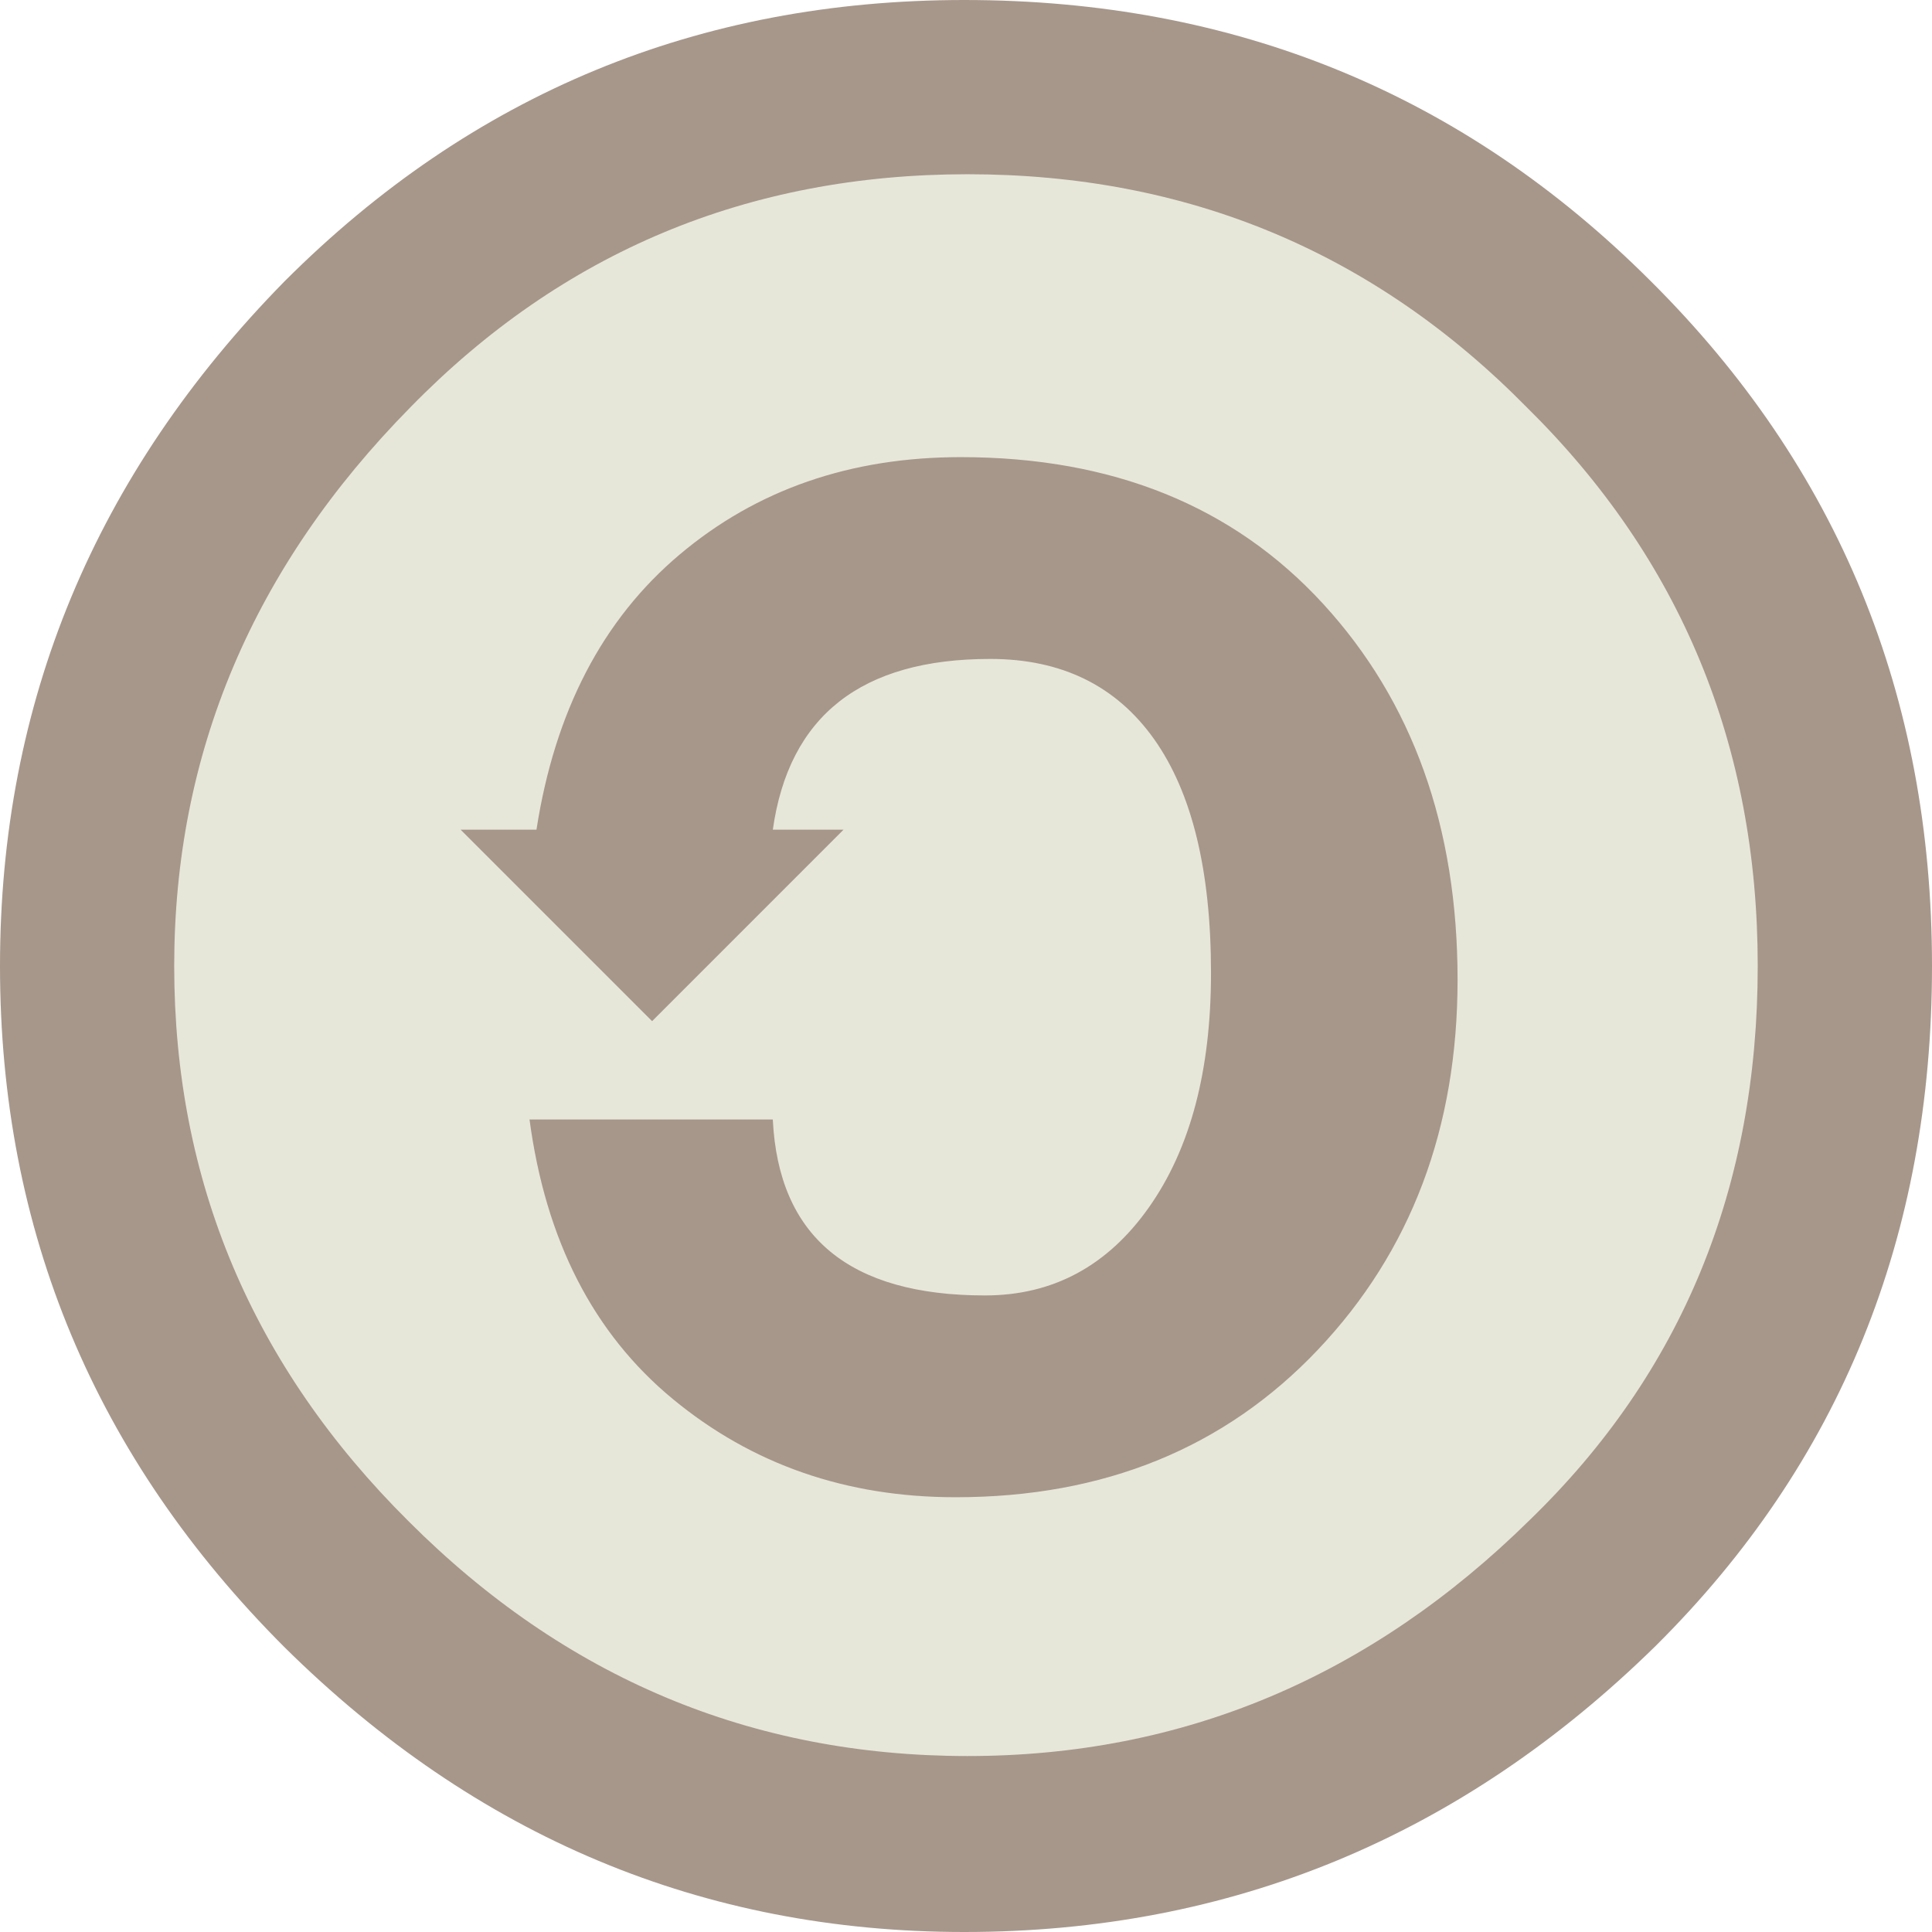
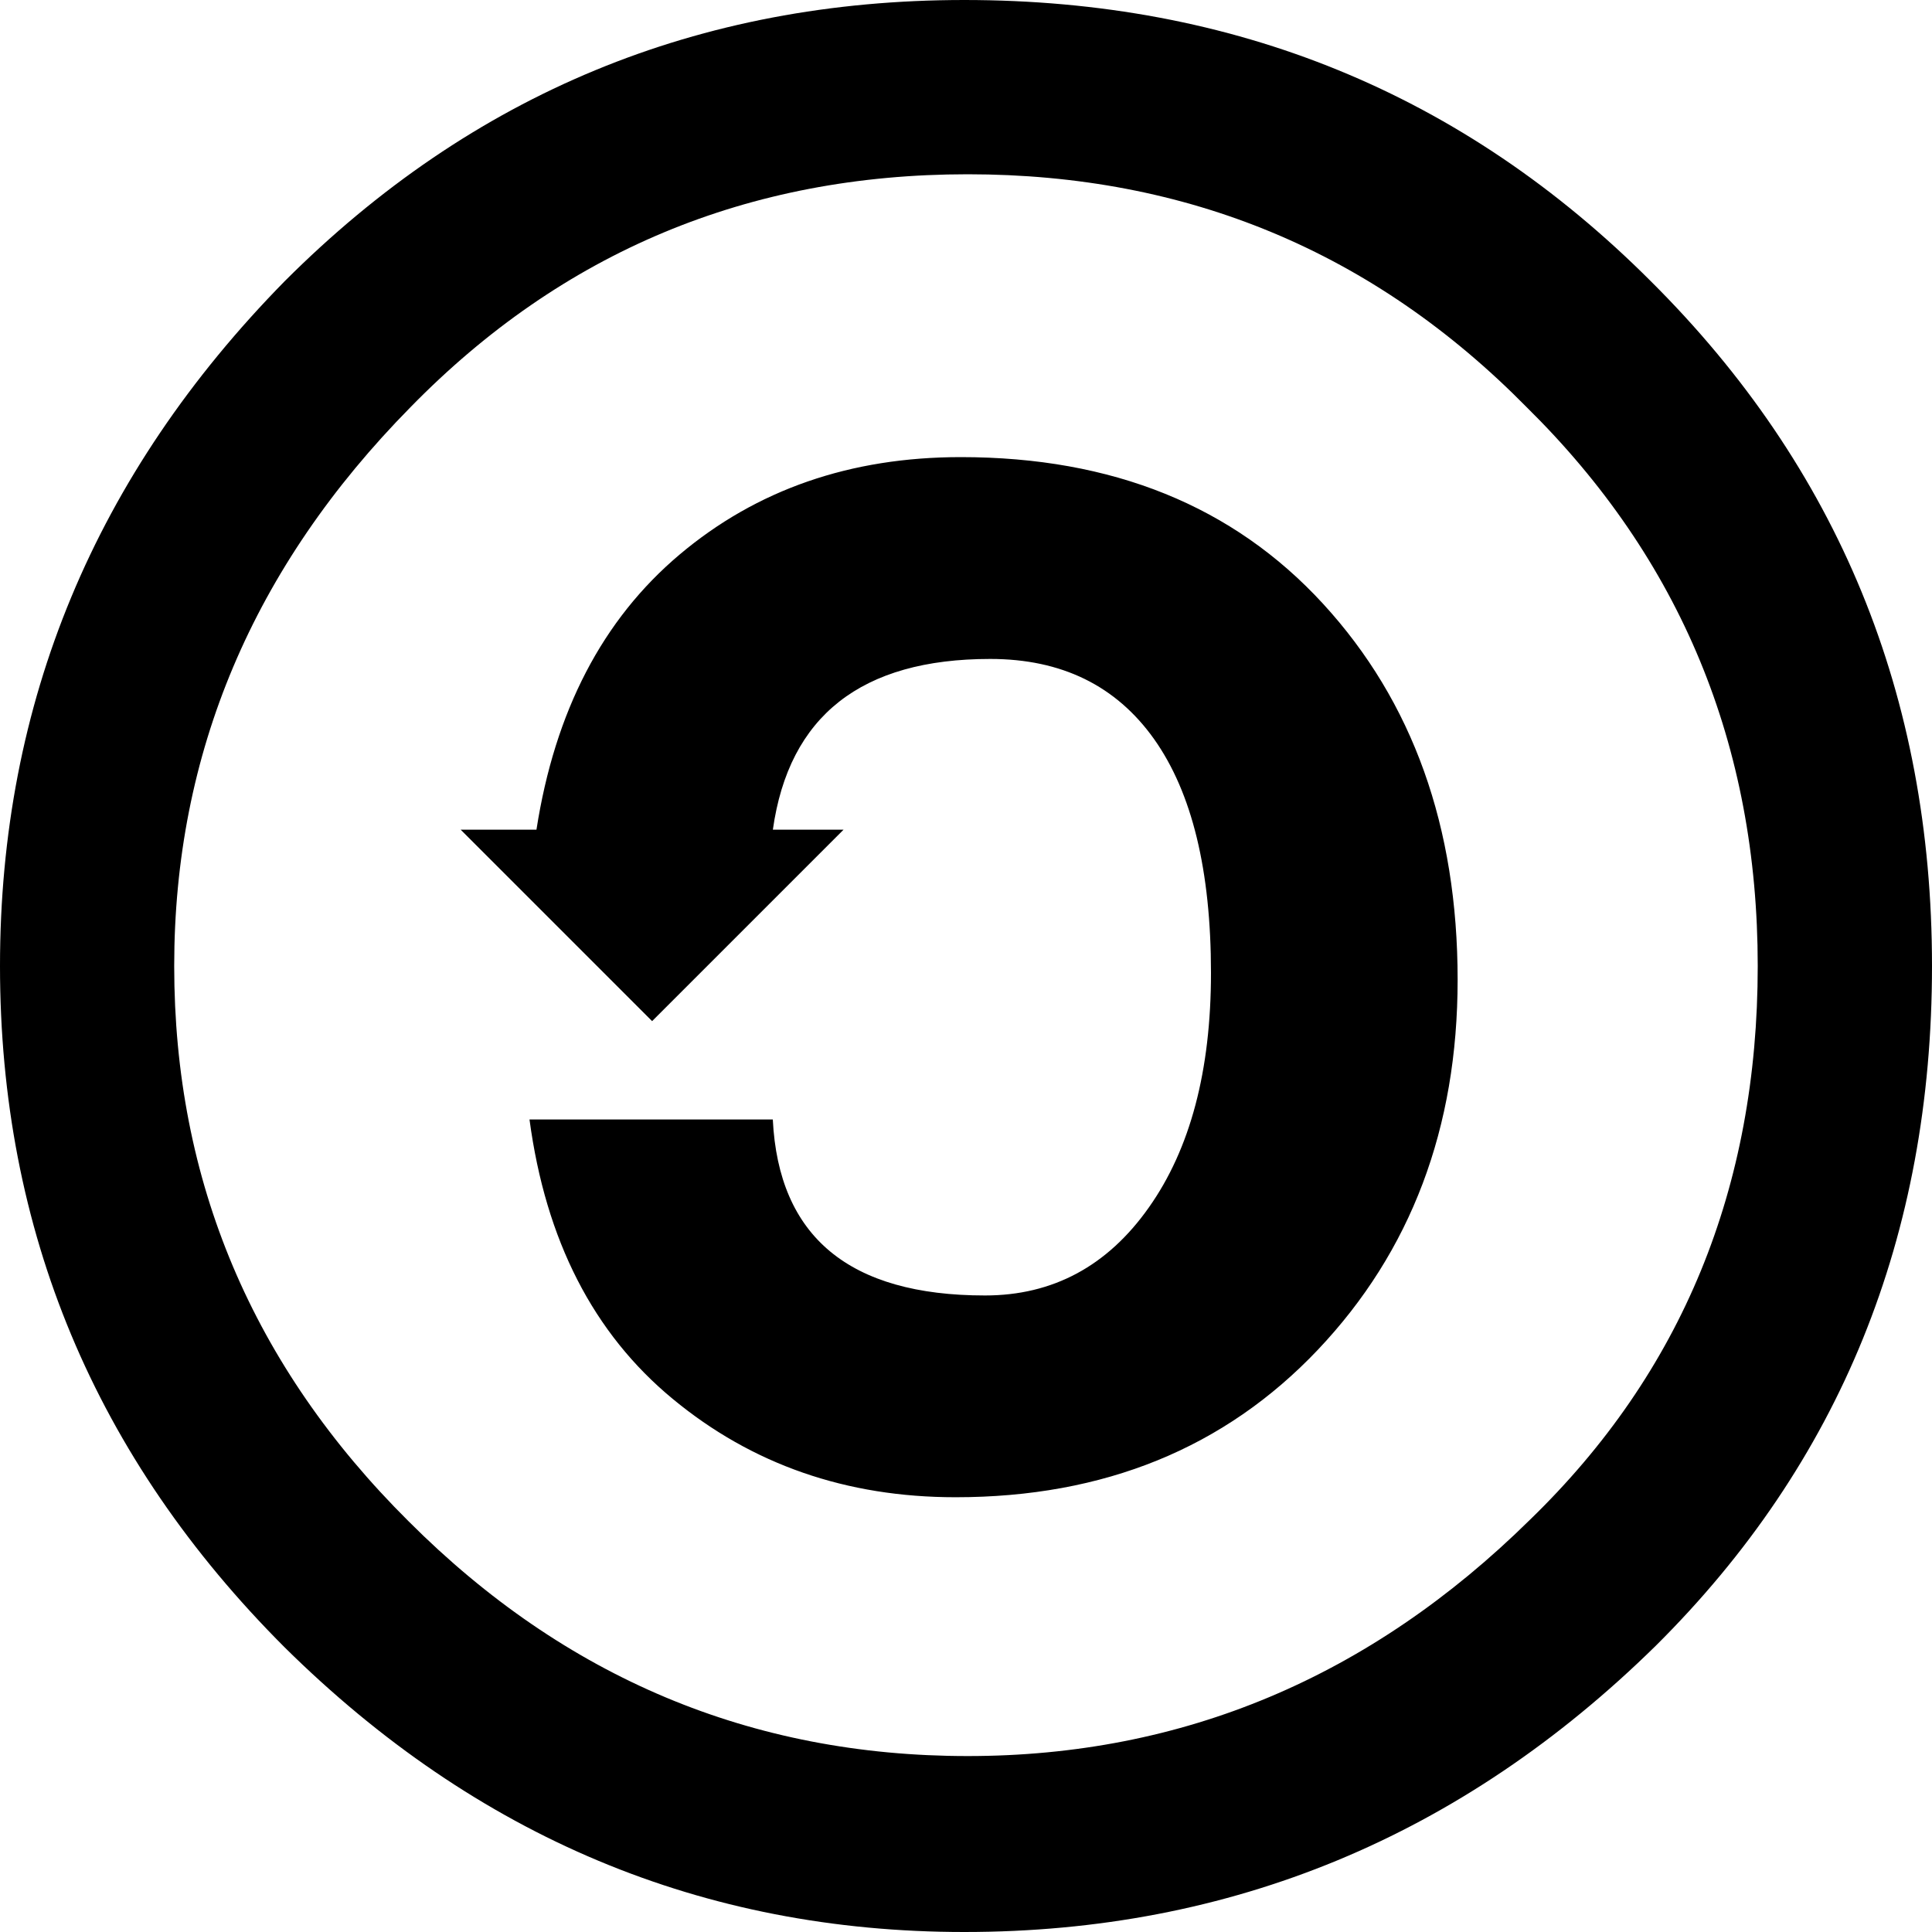
- <svg xmlns="http://www.w3.org/2000/svg" version="1.0" width="16" height="16" viewBox="5.5 -3.5 64 64" xml:space="preserve">
-   <circle fill="#E7E7D9" cx="36.944" cy="28.631" r="29.105" />
-   <path fill="#A7978B" d="M37.443-3.5c8.951 0 16.531 3.105 22.742 9.315C66.393 11.987 69.5 19.548 69.5 28.5c0 8.954-3.049 16.457-9.145 22.514-6.437 6.324-14.076 9.486-22.912 9.486-8.649 0-16.153-3.143-22.514-9.429C8.644 44.786 5.5 37.264 5.5 28.501c0-8.723 3.144-16.285 9.429-22.685C21.138-.395 28.643-3.5 37.443-3.5zm.114 5.772c-7.276 0-13.428 2.572-18.457 7.715-5.22 5.296-7.829 11.467-7.829 18.513 0 7.125 2.59 13.257 7.77 18.4 5.181 5.182 11.352 7.771 18.514 7.771 7.123 0 13.334-2.609 18.629-7.828 5.029-4.876 7.543-10.99 7.543-18.343 0-7.313-2.553-13.485-7.656-18.513-5.067-5.145-11.239-7.715-18.514-7.715zM23.271 23.985c.609-3.924 2.189-6.962 4.742-9.114 2.552-2.152 5.656-3.228 9.314-3.228 5.027 0 9.029 1.62 12 4.856 2.971 3.238 4.457 7.391 4.457 12.457 0 4.915-1.543 9-4.627 12.256-3.088 3.256-7.086 4.886-12.002 4.886-3.619 0-6.743-1.085-9.371-3.257-2.629-2.172-4.209-5.257-4.743-9.257H31.1c.19 3.886 2.533 5.829 7.029 5.829 2.246 0 4.057-.972 5.428-2.914 1.373-1.942 2.059-4.534 2.059-7.771 0-3.391-.629-5.971-1.885-7.743-1.258-1.771-3.066-2.657-5.43-2.657-4.268 0-6.667 1.885-7.2 5.656h2.343l-6.342 6.343-6.343-6.343 2.512.001z" />
+ <svg xmlns="http://www.w3.org/2000/svg" viewBox="0 0 30 30">
+   <path d="M14.973 0c4.196 0 7.75 1.455 10.66 4.366C28.544 7.26 30 10.804 30 15c0 4.197-1.43 7.714-4.287 10.553C22.696 28.518 19.115 30 14.973 30c-4.054 0-7.571-1.473-10.553-4.42C1.474 22.634 0 19.108 0 15c0-4.088 1.474-7.633 4.42-10.633C7.33 1.455 10.848 0 14.973 0zm.054 2.706c-3.41 0-6.295 1.205-8.652 3.616-2.447 2.483-3.67 5.375-3.67 8.678 0 3.34 1.214 6.214 3.642 8.625 2.429 2.43 5.322 3.643 8.679 3.643 3.339 0 6.25-1.223 8.732-3.67 2.358-2.285 3.536-5.151 3.536-8.598 0-3.428-1.197-6.321-3.589-8.678-2.375-2.412-5.268-3.616-8.678-3.616zM8.33 12.884c.286-1.84 1.026-3.264 2.223-4.273 1.196-1.008 2.651-1.513 4.366-1.513 2.356 0 4.232.76 5.625 2.277 1.393 1.517 2.09 3.464 2.09 5.839 0 2.304-.724 4.219-2.17 5.745-1.447 1.526-3.321 2.29-5.626 2.29-1.696 0-3.16-.508-4.392-1.527-1.233-1.018-1.973-2.464-2.224-4.339H12c.09 1.822 1.187 2.733 3.295 2.733 1.053 0 1.902-.456 2.544-1.366.644-.91.965-2.126.965-3.643 0-1.59-.294-2.799-.883-3.63-.59-.83-1.437-1.245-2.545-1.245-2.001 0-3.126.884-3.375 2.651h1.098l-2.973 2.973-2.973-2.973H8.33z" fill="currentColor" />
</svg>
